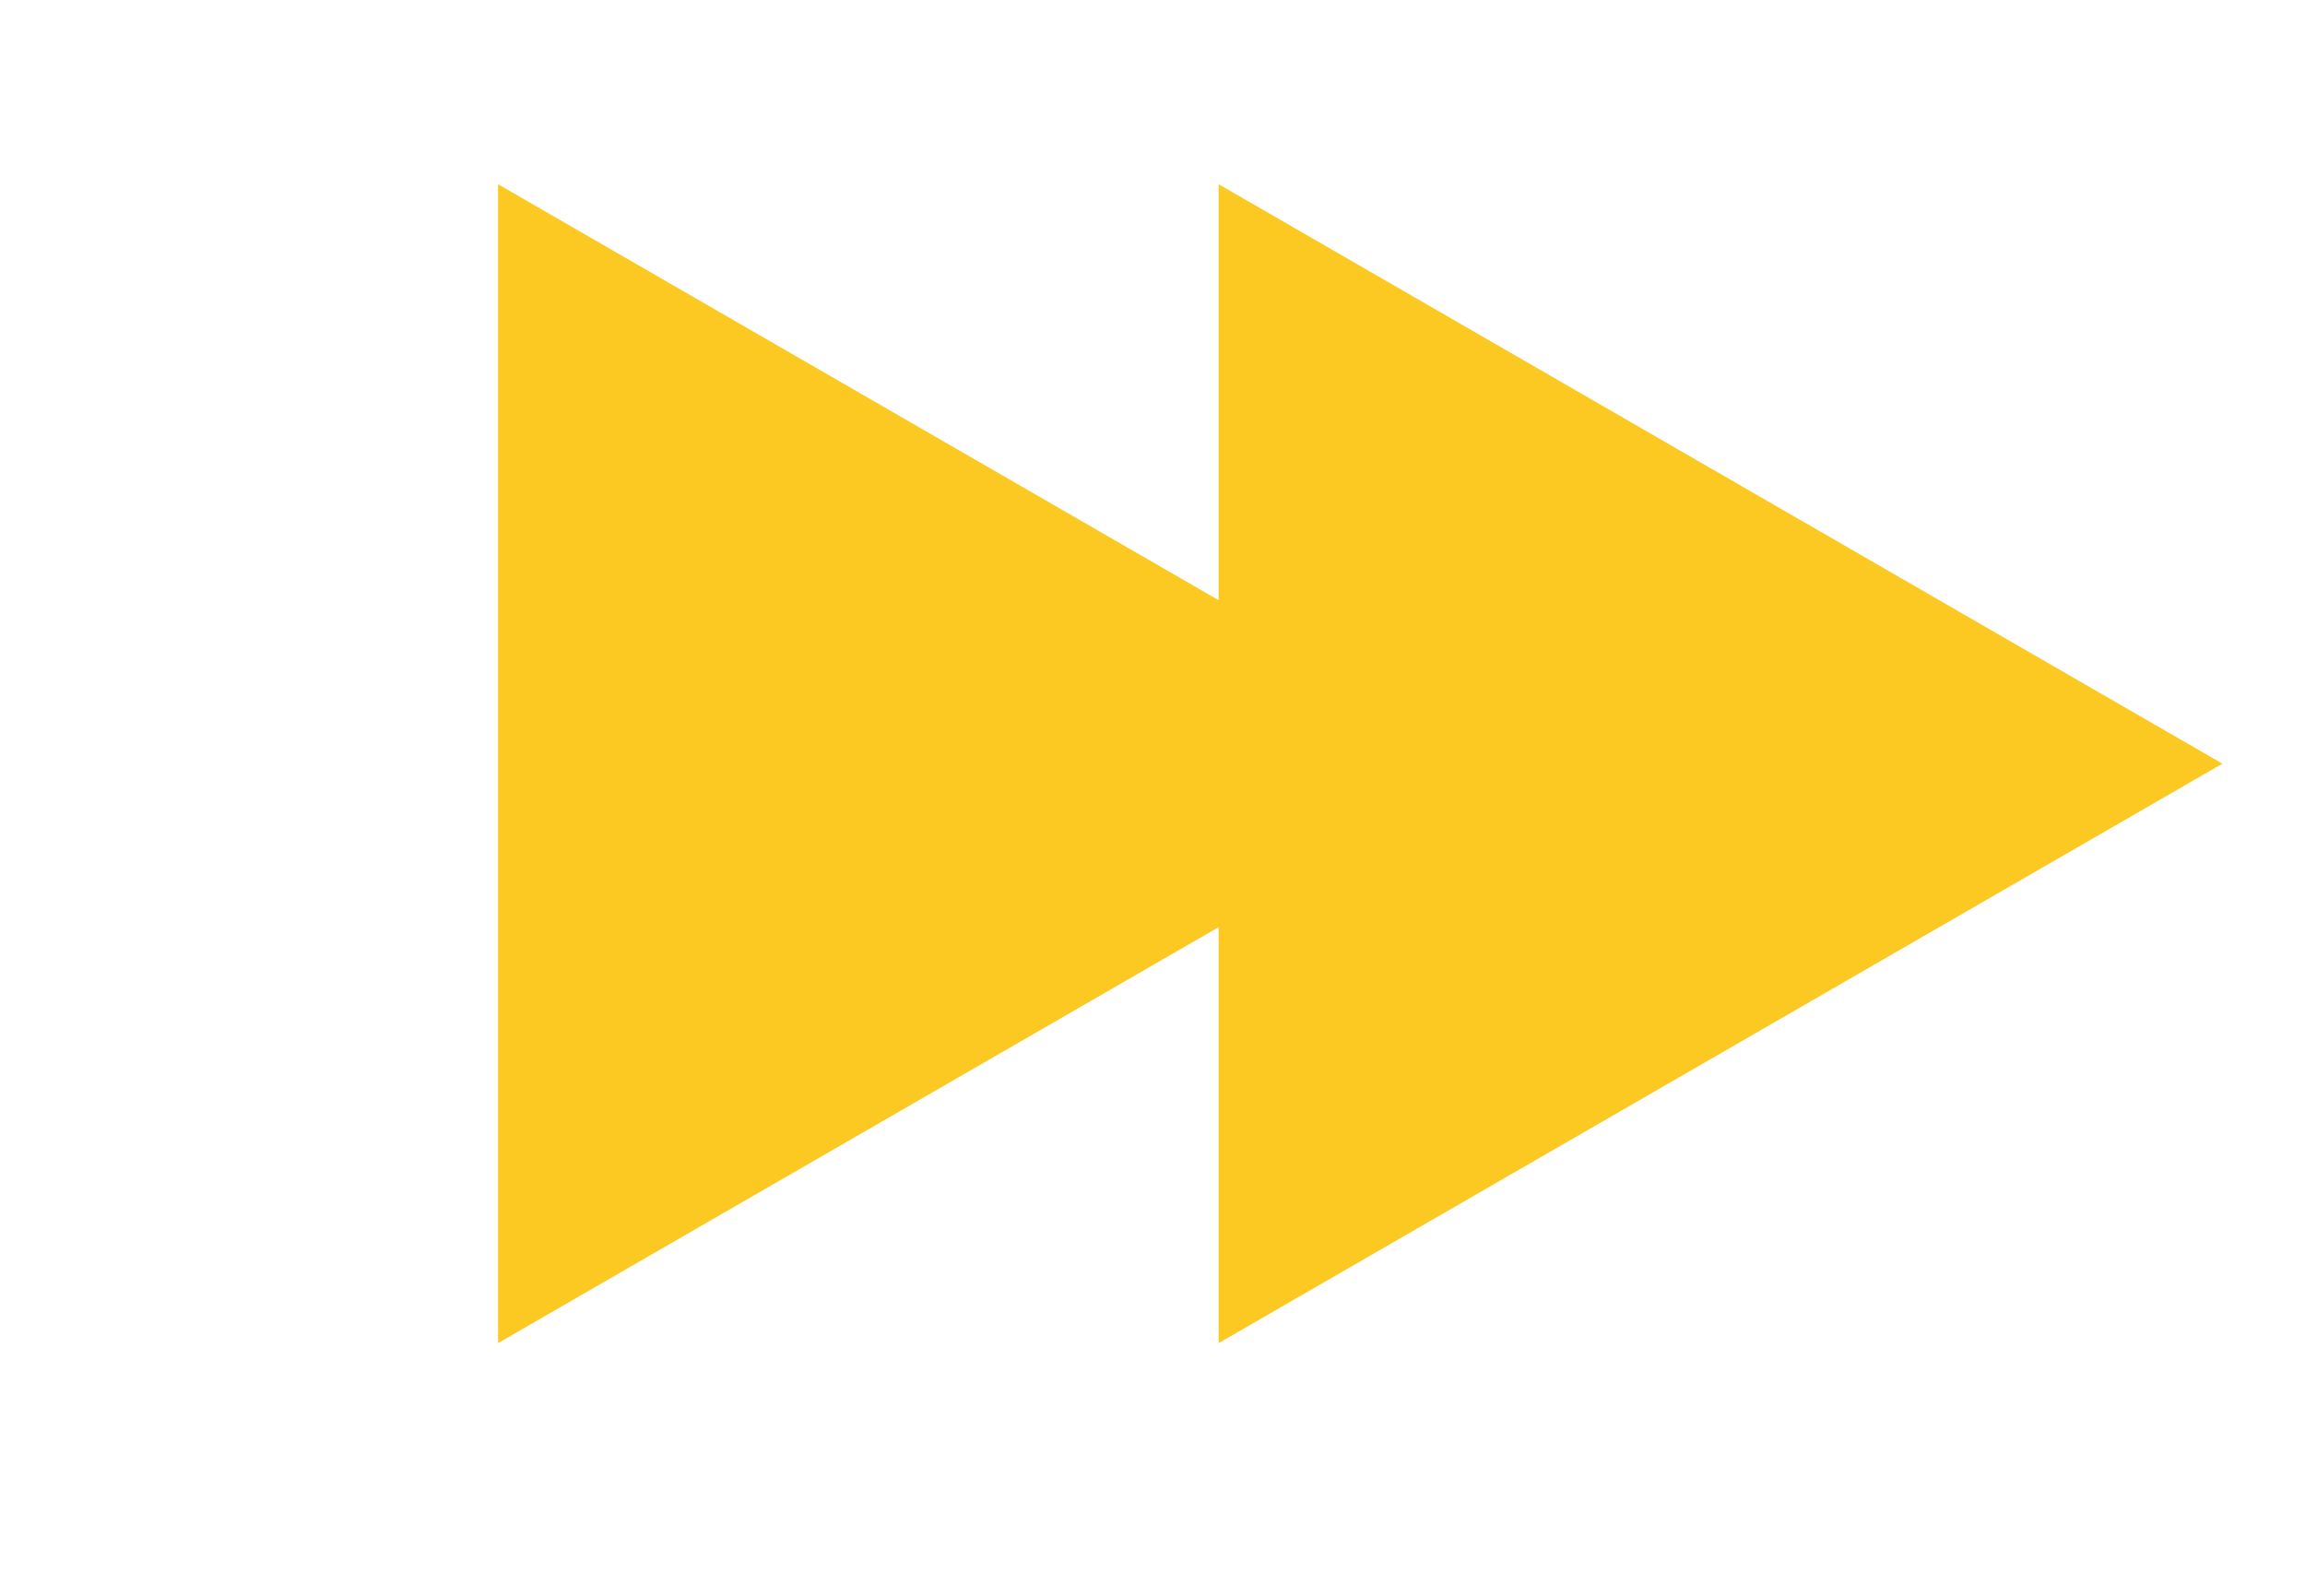
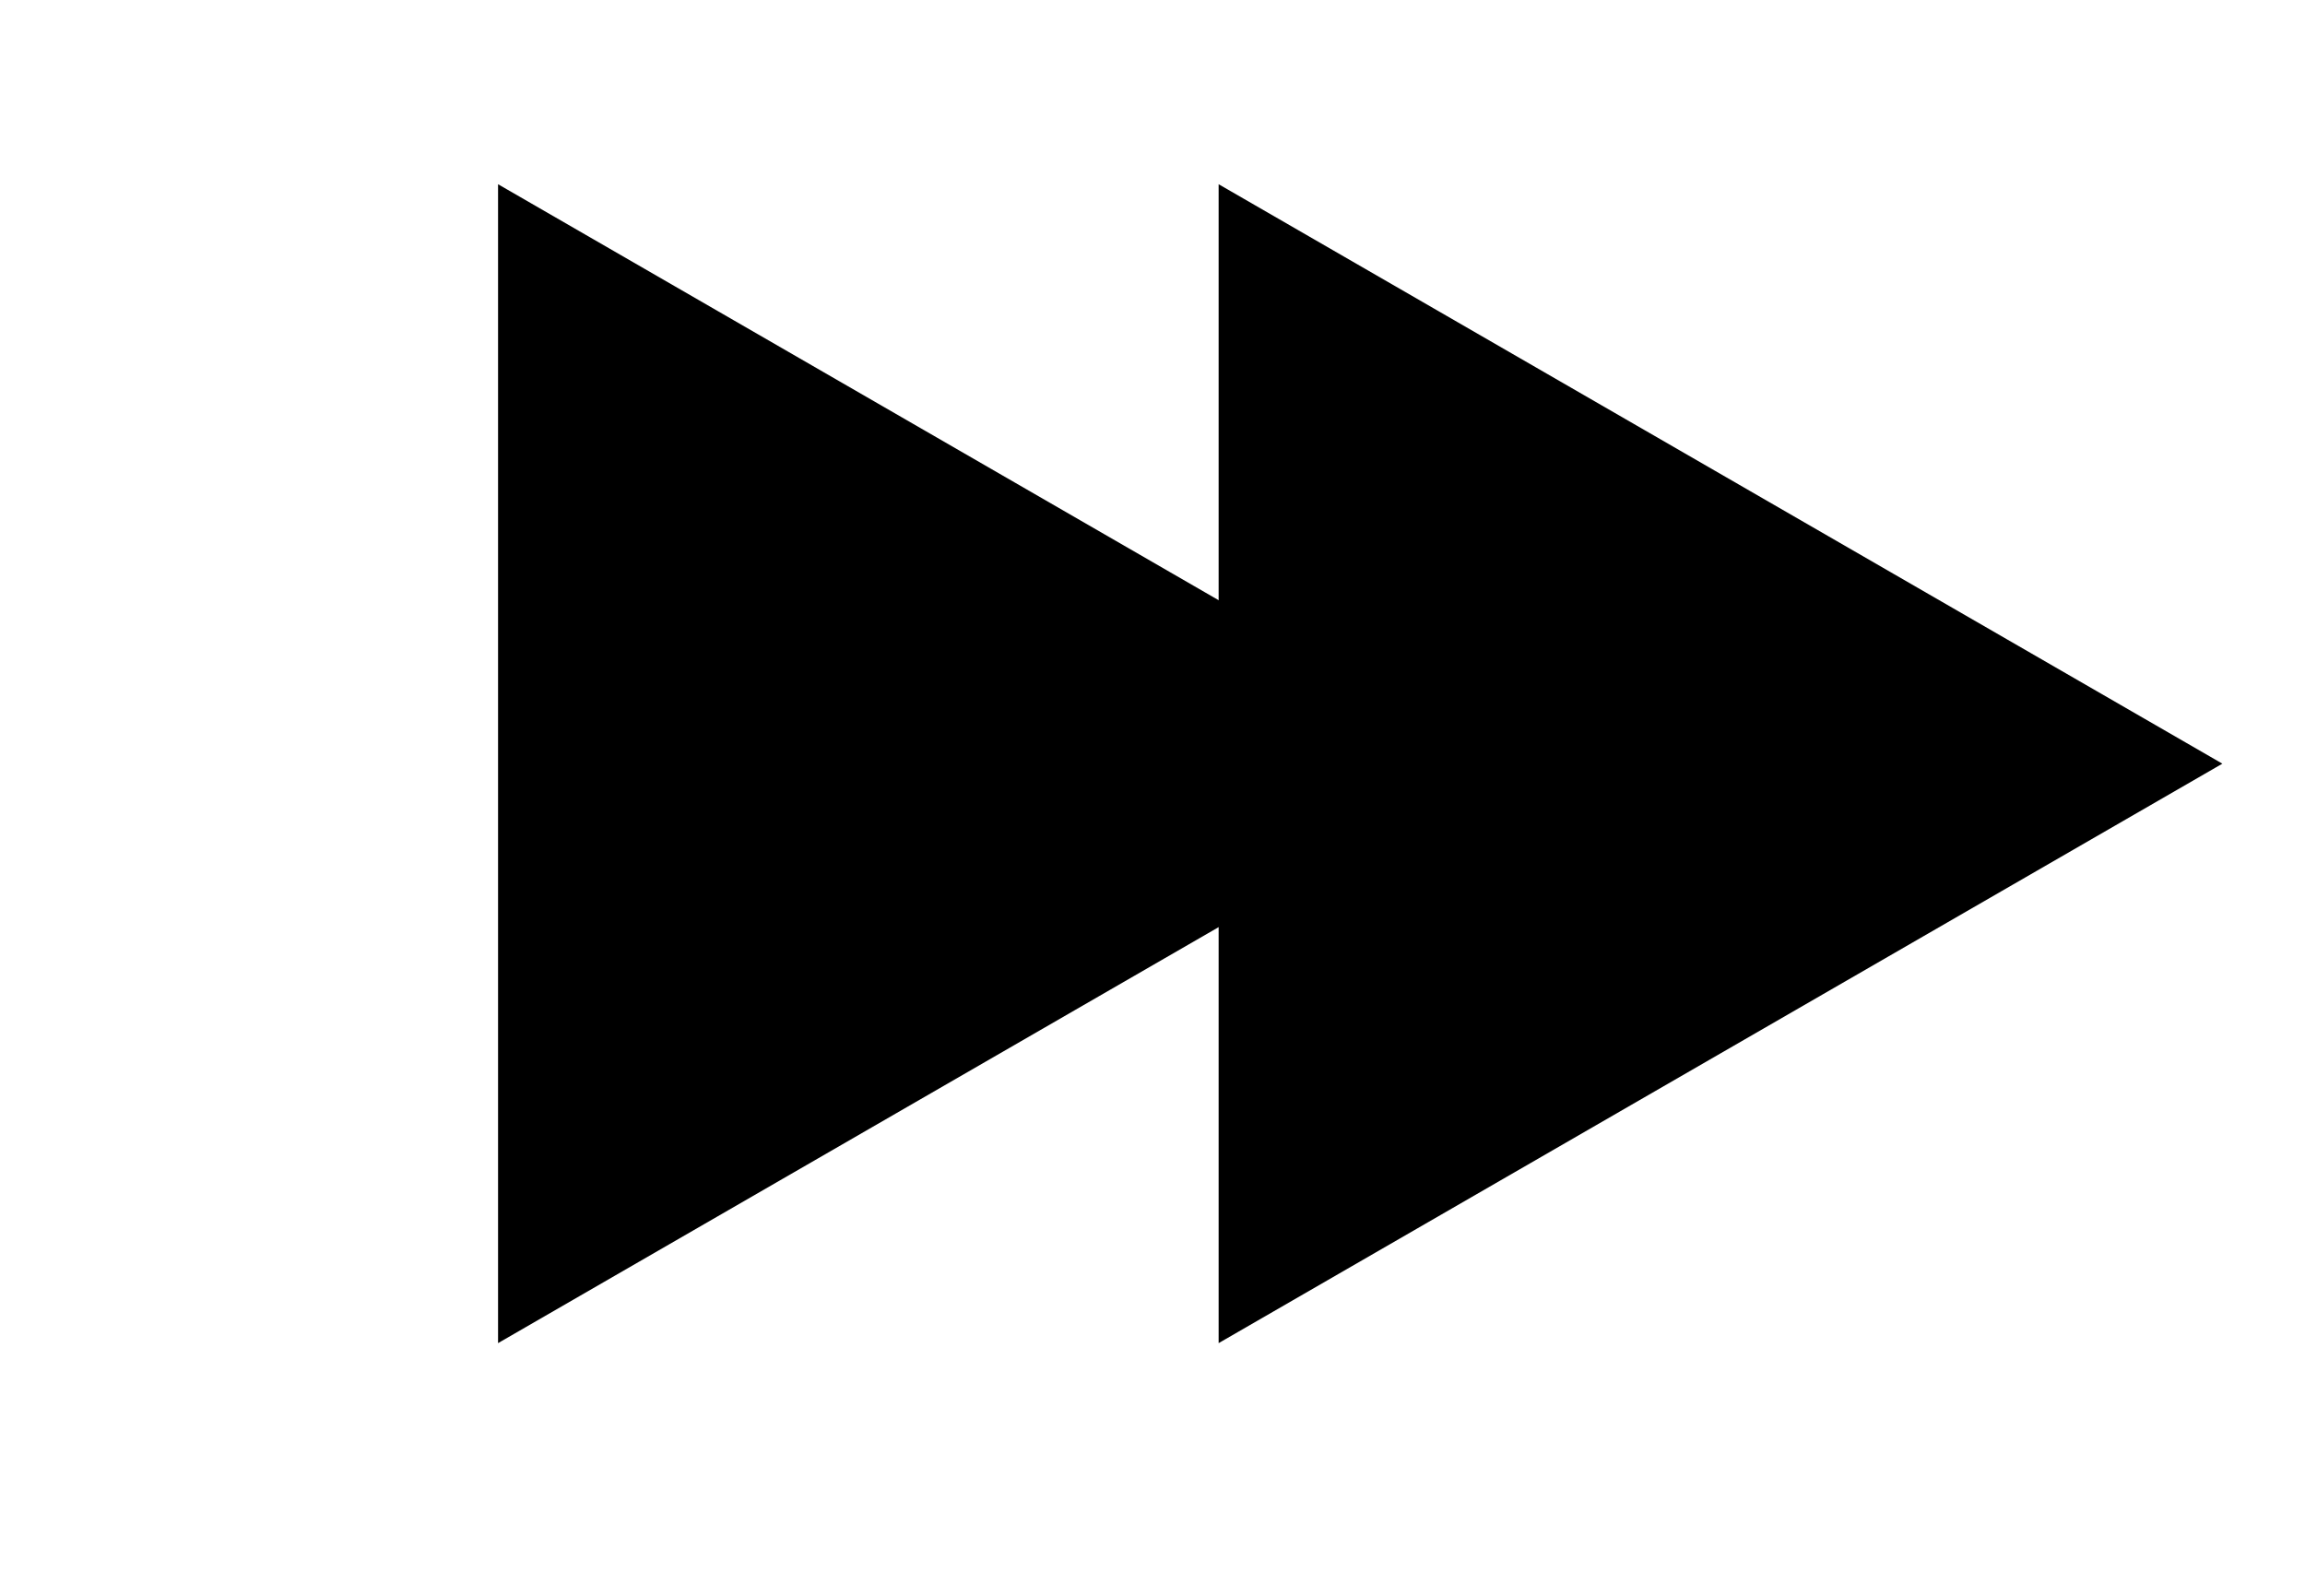
- <svg xmlns="http://www.w3.org/2000/svg" width="13" height="9" viewBox="0 0 13 9" fill="none">
-   <path d="M8.47 4.307L2.809 7.575L2.809 1.039L8.47 4.307Z" fill="#FCC822" />
-   <path d="M12.534 4.307L6.873 7.575L6.873 1.039L12.534 4.307Z" fill="#FCC822" />
+ <svg xmlns="http://www.w3.org/2000/svg" width="13" height="9" viewBox="0 0 13 9">
+   <path d="M8.47 4.307L2.809 7.575L2.809 1.039L8.47 4.307Z" />
+   <path d="M12.534 4.307L6.873 7.575L6.873 1.039L12.534 4.307Z" />
</svg>
